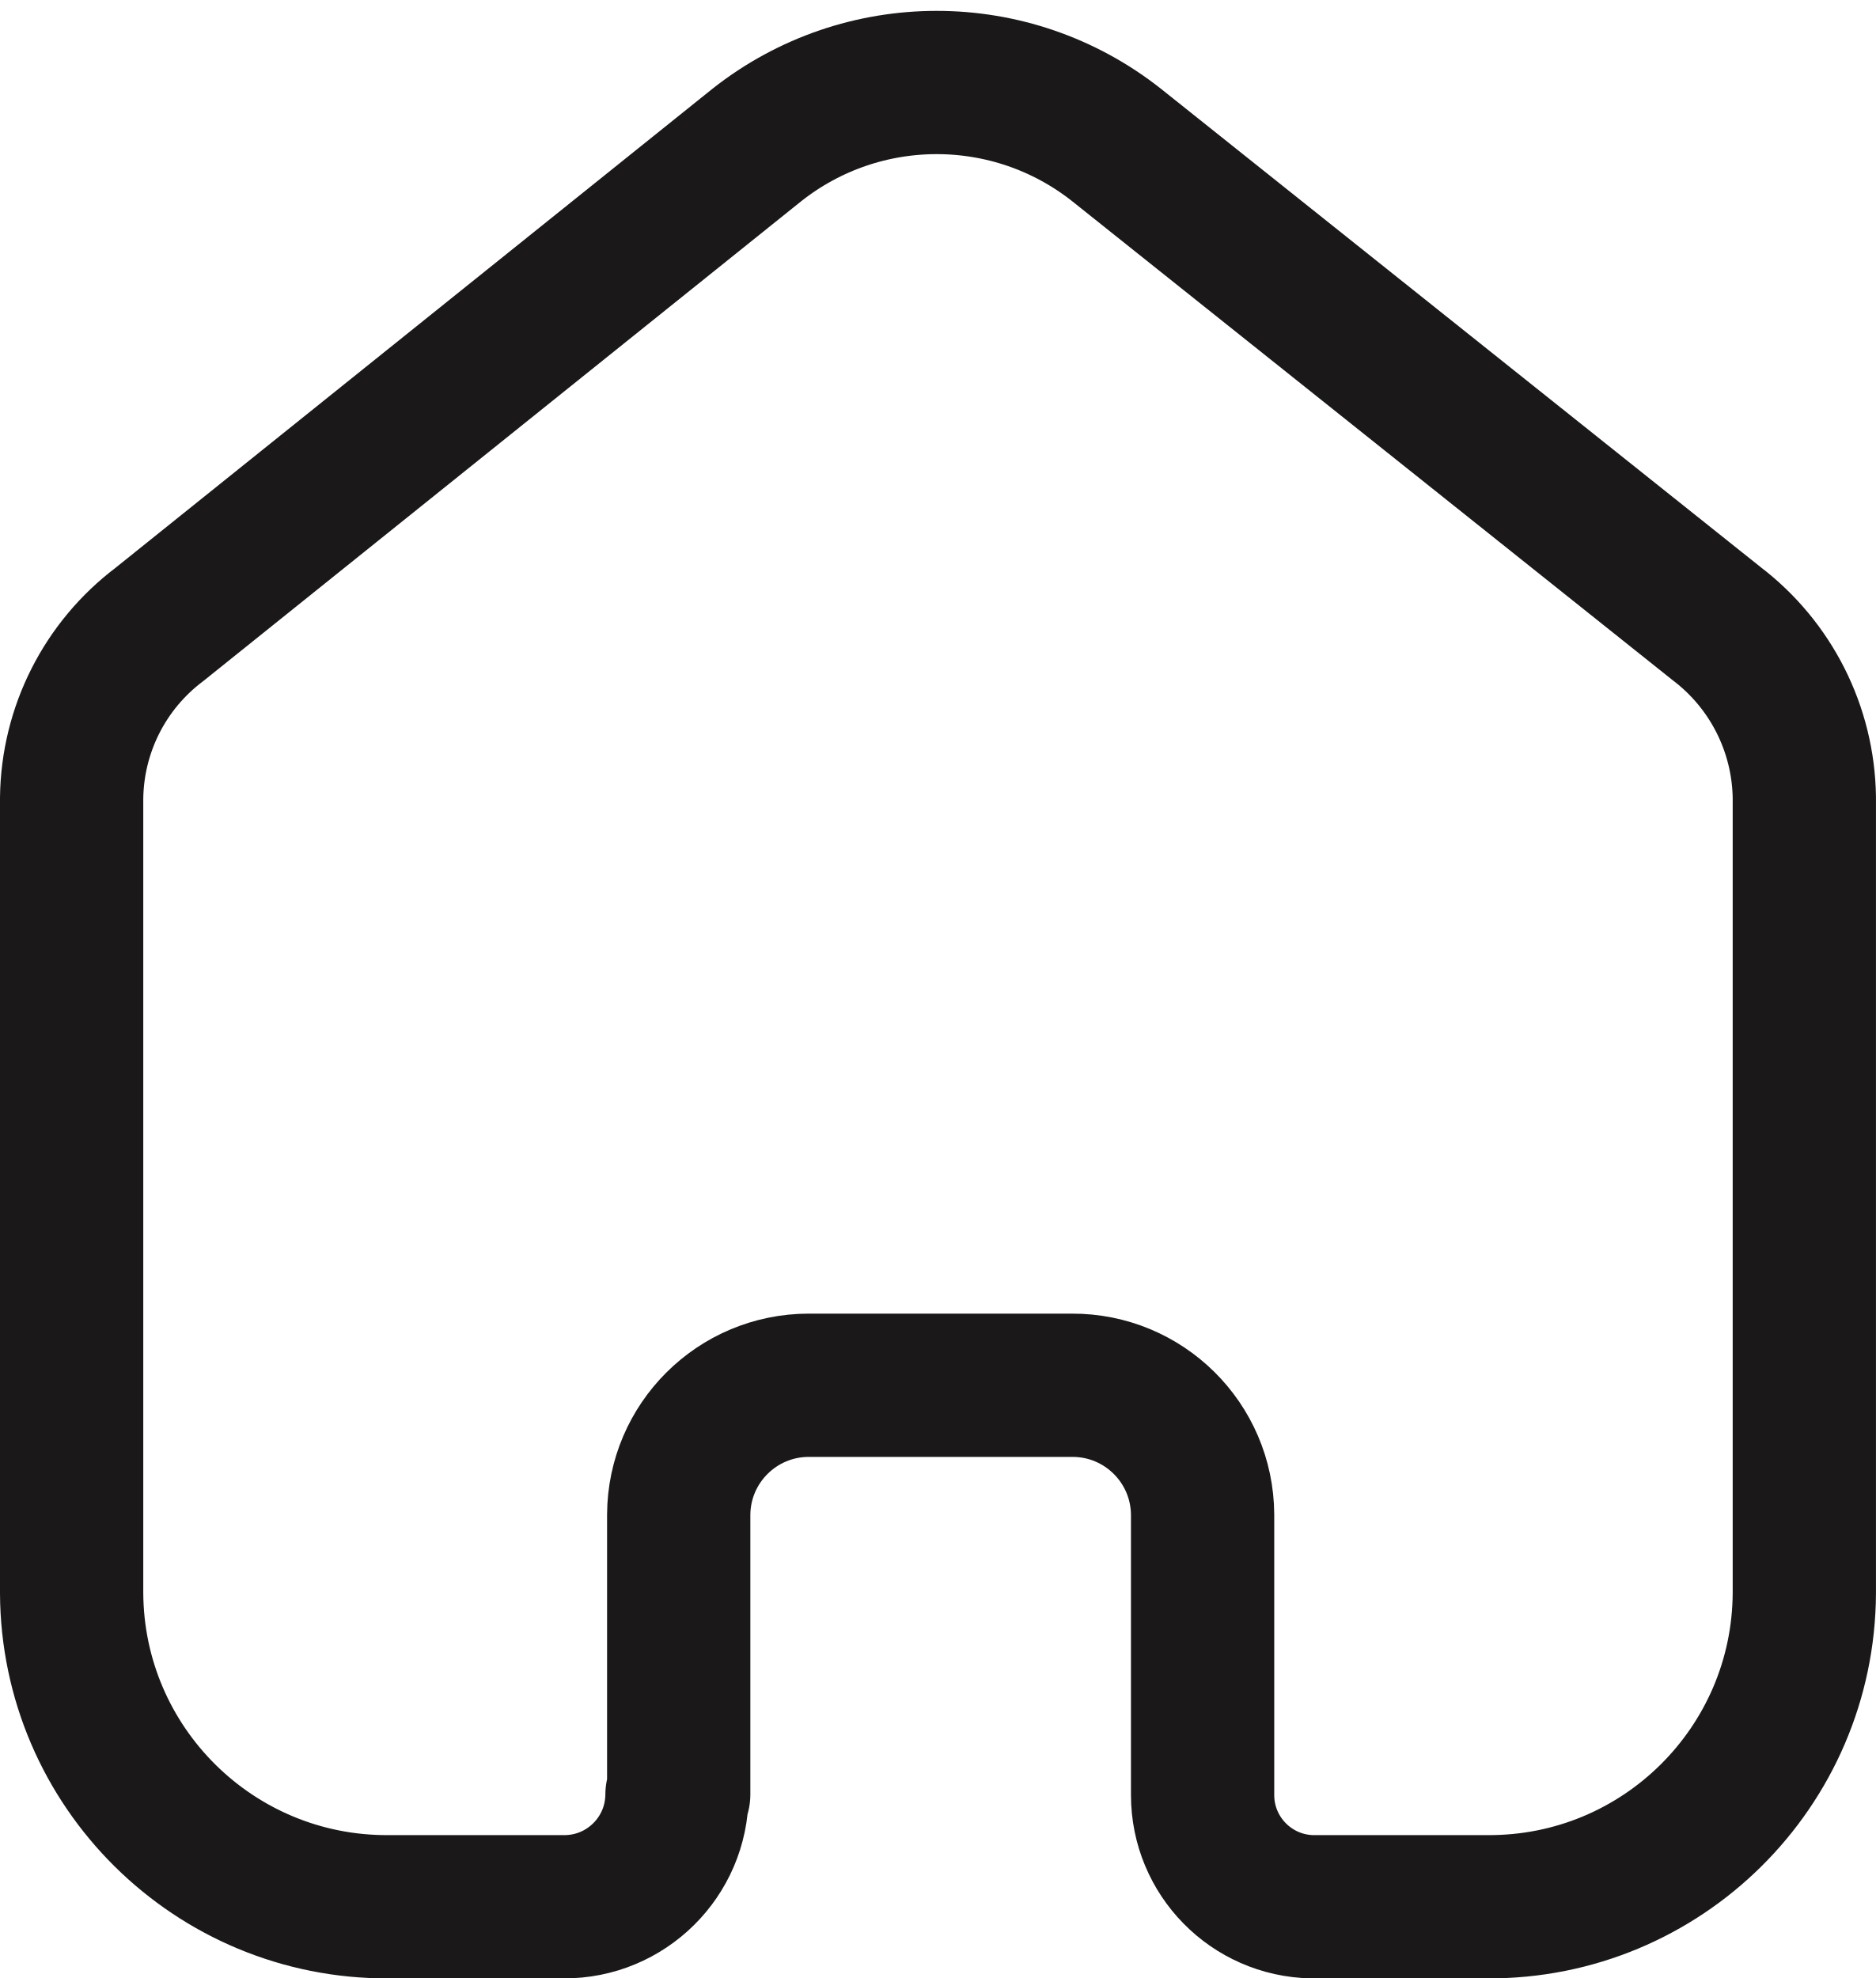
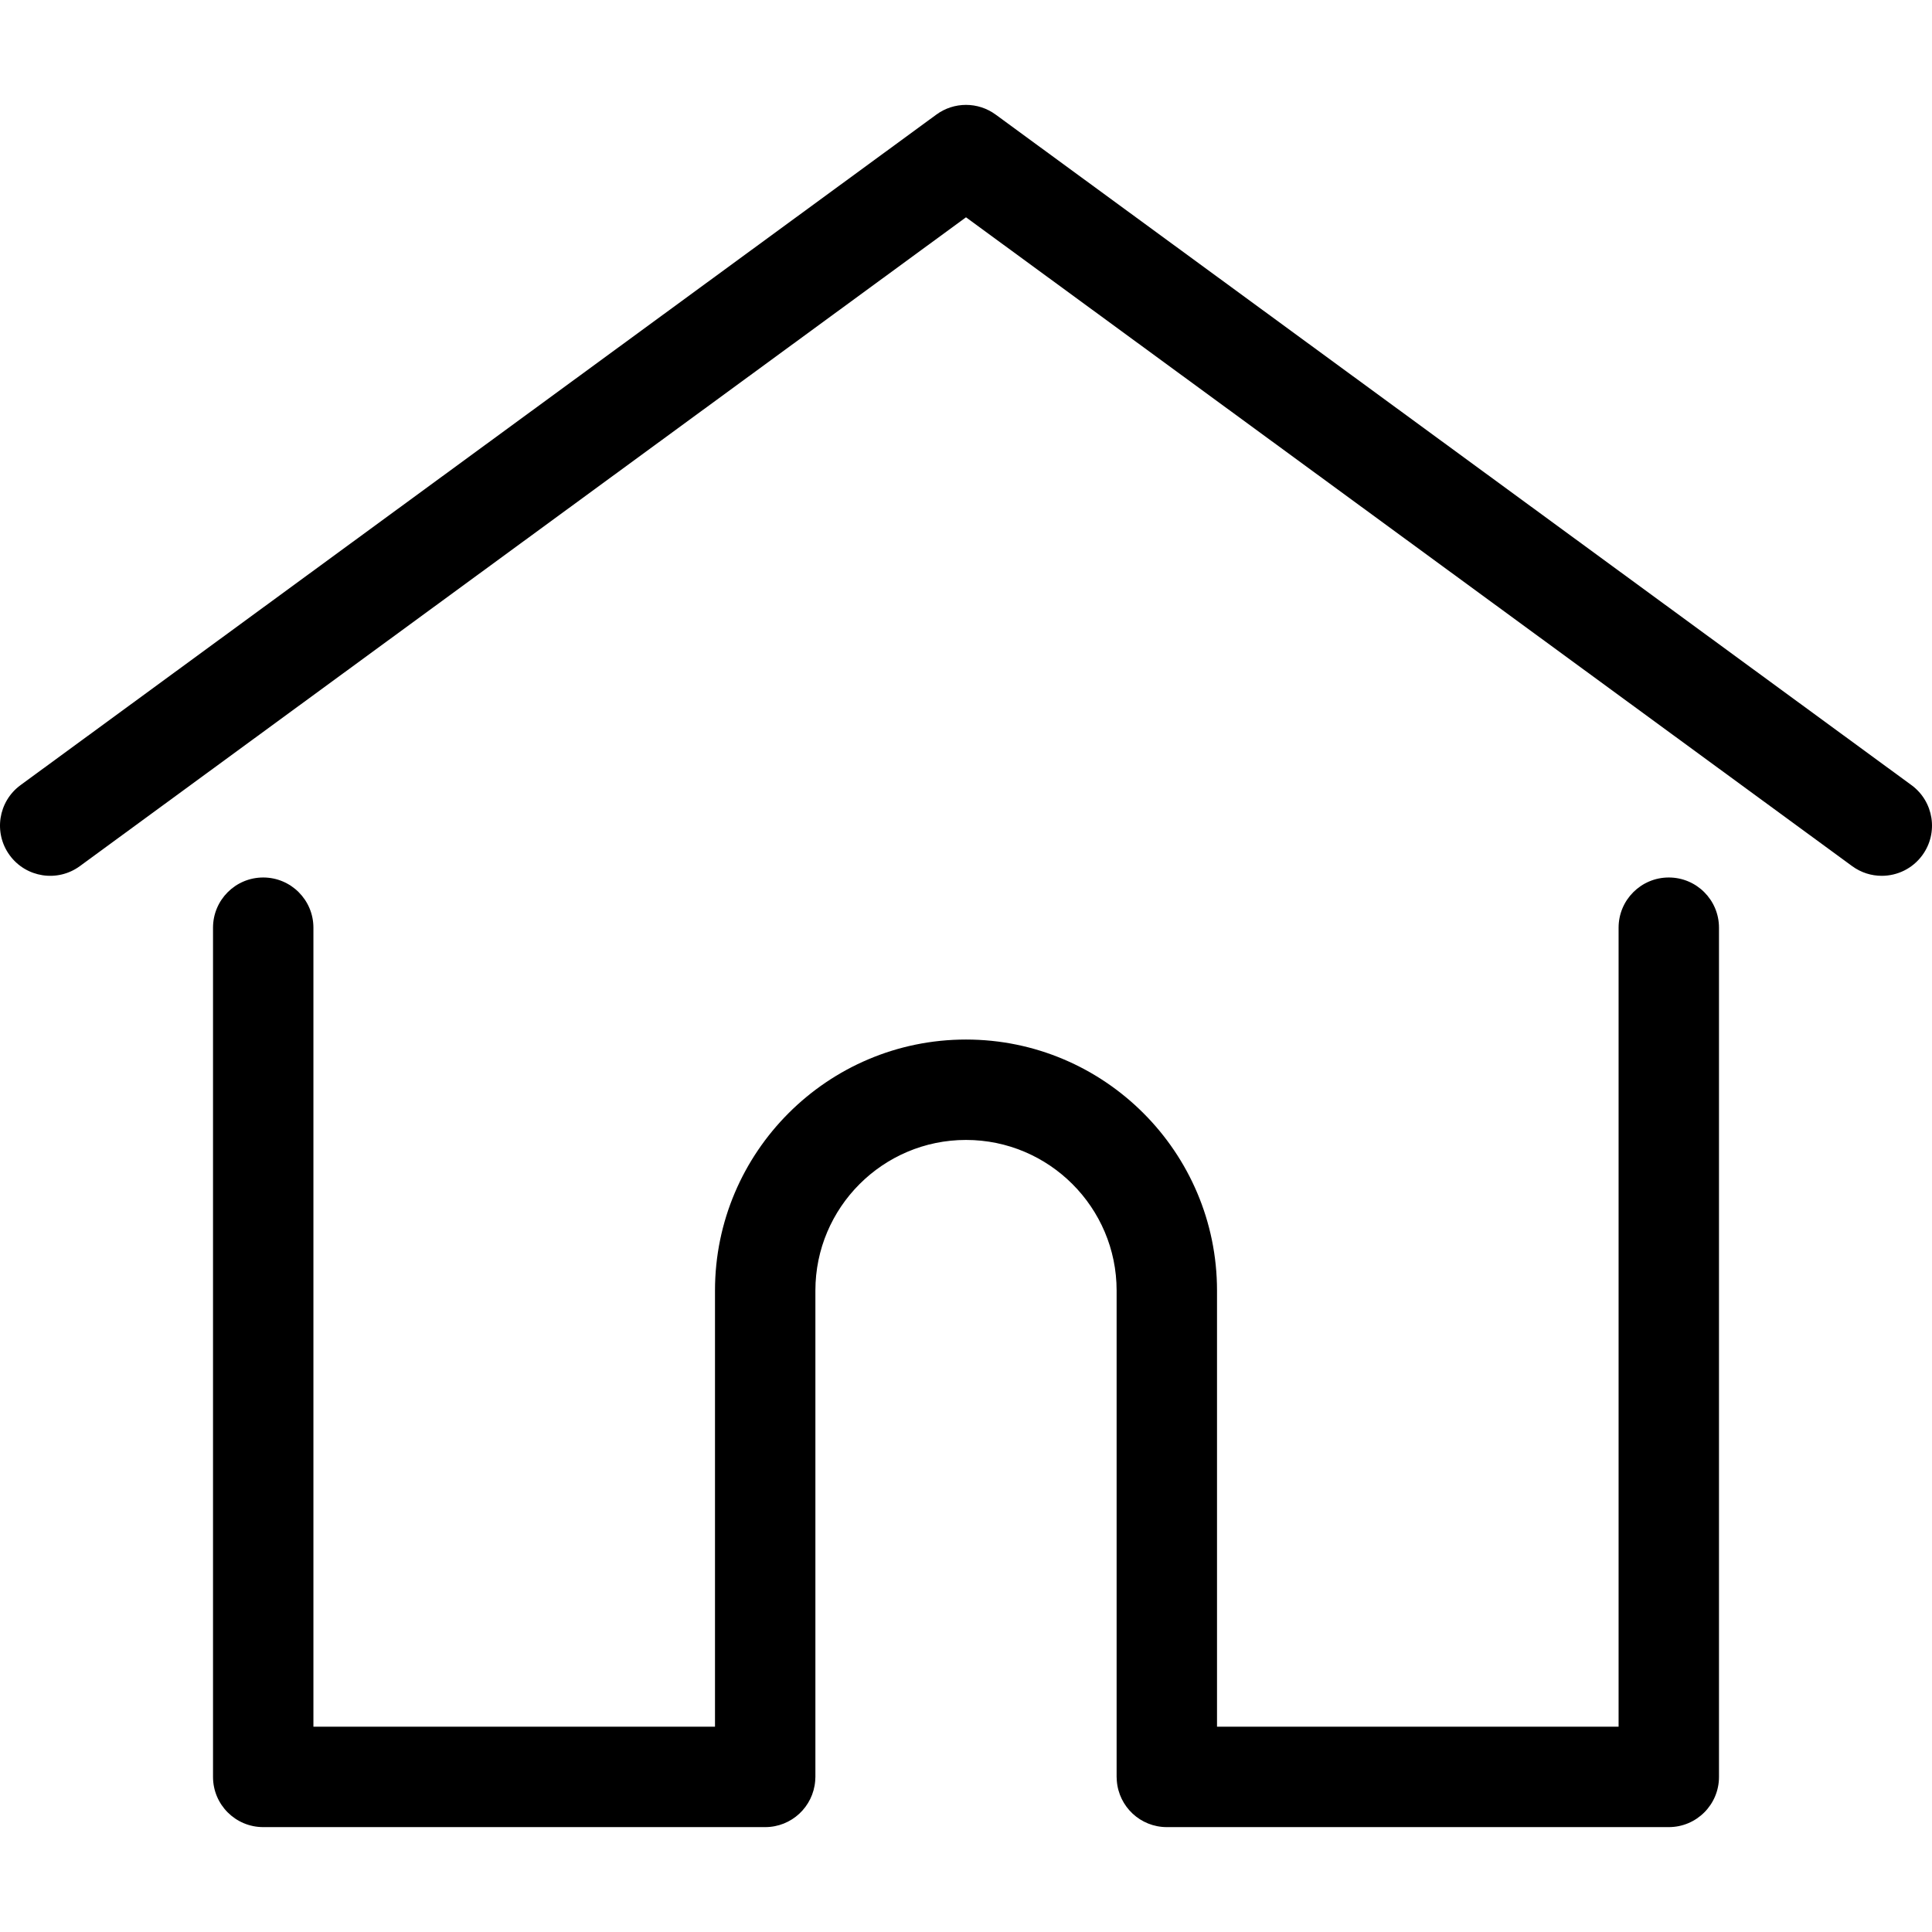
- <svg xmlns="http://www.w3.org/2000/svg" width="19.641" height="20.71" viewBox="0 0 19.641 20.71">
-   <path id="Home" d="M6.356,17.923V14.995A1.362,1.362,0,0,1,7.716,13.64h2.756a1.362,1.362,0,0,1,1.369,1.355h0v2.937A1.17,1.17,0,0,0,12.988,19.1h1.837a3.3,3.3,0,0,0,3.316-3.283h0V7.484a2.329,2.329,0,0,0-.919-1.819L10.94.654a3.037,3.037,0,0,0-3.766,0L.919,5.674A2.311,2.311,0,0,0,0,7.493v8.321A3.3,3.3,0,0,0,3.316,19.1H5.153a1.179,1.179,0,0,0,1.185-1.173h0" transform="translate(0.75 0.864)" fill="none" stroke="#1a1818" stroke-linecap="round" stroke-linejoin="round" stroke-miterlimit="10" stroke-width="1.5" />
+ <svg xmlns="http://www.w3.org/2000/svg" version="1.1" id="Layer_1" x="0px" y="0px" viewBox="0 0 512 512" style="enable-background:new 0 0 512 512;" xml:space="preserve">
+   <g>
+     <g>
+       <path d="M506.555,208.064L263.859,30.367c-4.68-3.426-11.038-3.426-15.716,0L5.445,208.064    c-5.928,4.341-7.216,12.665-2.875,18.593s12.666,7.214,18.593,2.875L256,57.588l234.837,171.943c2.368,1.735,5.12,2.57,7.848,2.57    c4.096,0,8.138-1.885,10.744-5.445C513.771,220.729,512.483,212.405,506.555,208.064z" />
+     </g>
+   </g>
+   <g>
+     <g>
+       <path d="M442.246,232.543c-7.346,0-13.303,5.956-13.303,13.303v211.749H322.521V342.009c0-36.68-29.842-66.52-66.52-66.52    s-66.52,29.842-66.52,66.52v115.587H83.058V245.847c0-7.347-5.957-13.303-13.303-13.303s-13.303,5.956-13.303,13.303v225.053    c0,7.347,5.957,13.303,13.303,13.303h133.029c6.996,0,12.721-5.405,13.251-12.267c0.032-0.311,0.052-0.651,0.052-1.036v-128.89    c0-22.009,17.905-39.914,39.914-39.914s39.914,17.906,39.914,39.914v128.89c0,0.383,0.02,0.717,0.052,1.024    c0.524,6.867,6.251,12.279,13.251,12.279h133.029c7.347,0,13.303-5.956,13.303-13.303V245.847    C455.549,238.499,449.593,232.543,442.246,232.543z" />
+     </g>
+   </g>
+   <g>
+ </g>
+   <g>
+ </g>
+   <g>
+ </g>
+   <g>
+ </g>
+   <g>
+ </g>
+   <g>
+ </g>
+   <g>
+ </g>
+   <g>
+ </g>
+   <g>
+ </g>
+   <g>
+ </g>
+   <g>
+ </g>
+   <g>
+ </g>
+   <g>
+ </g>
+   <g>
+ </g>
+   <g>
+ </g>
</svg>
